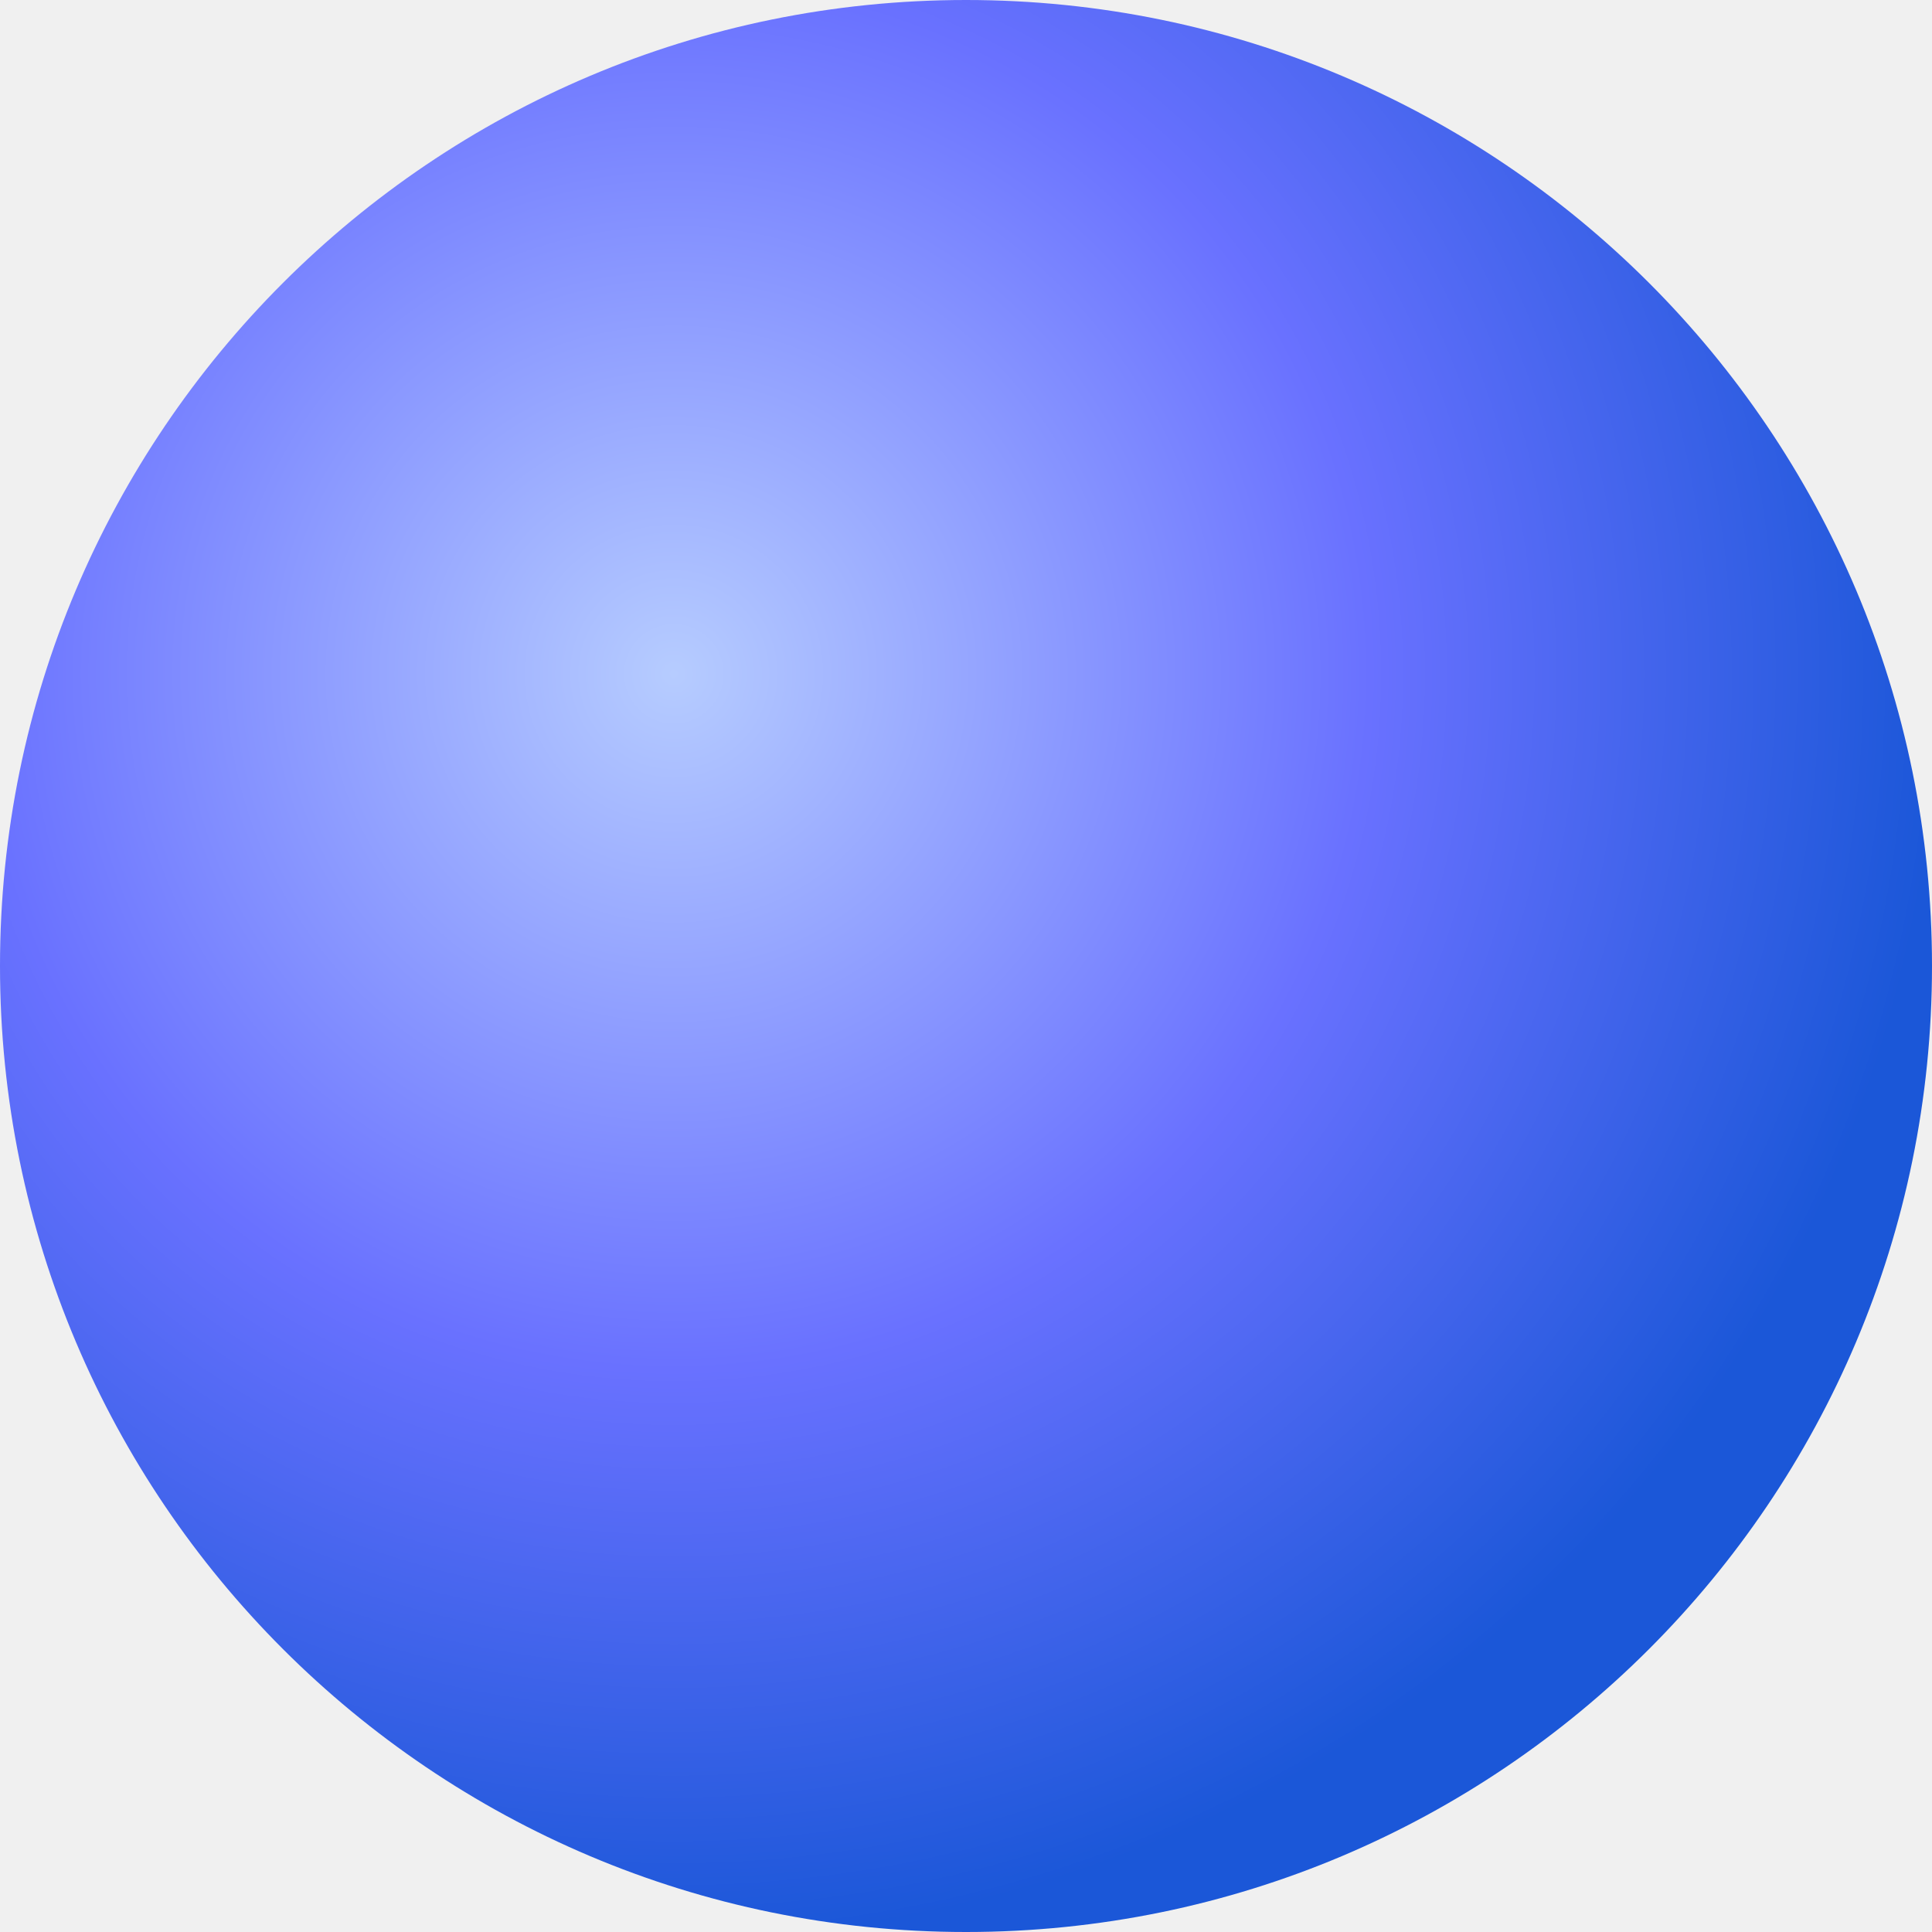
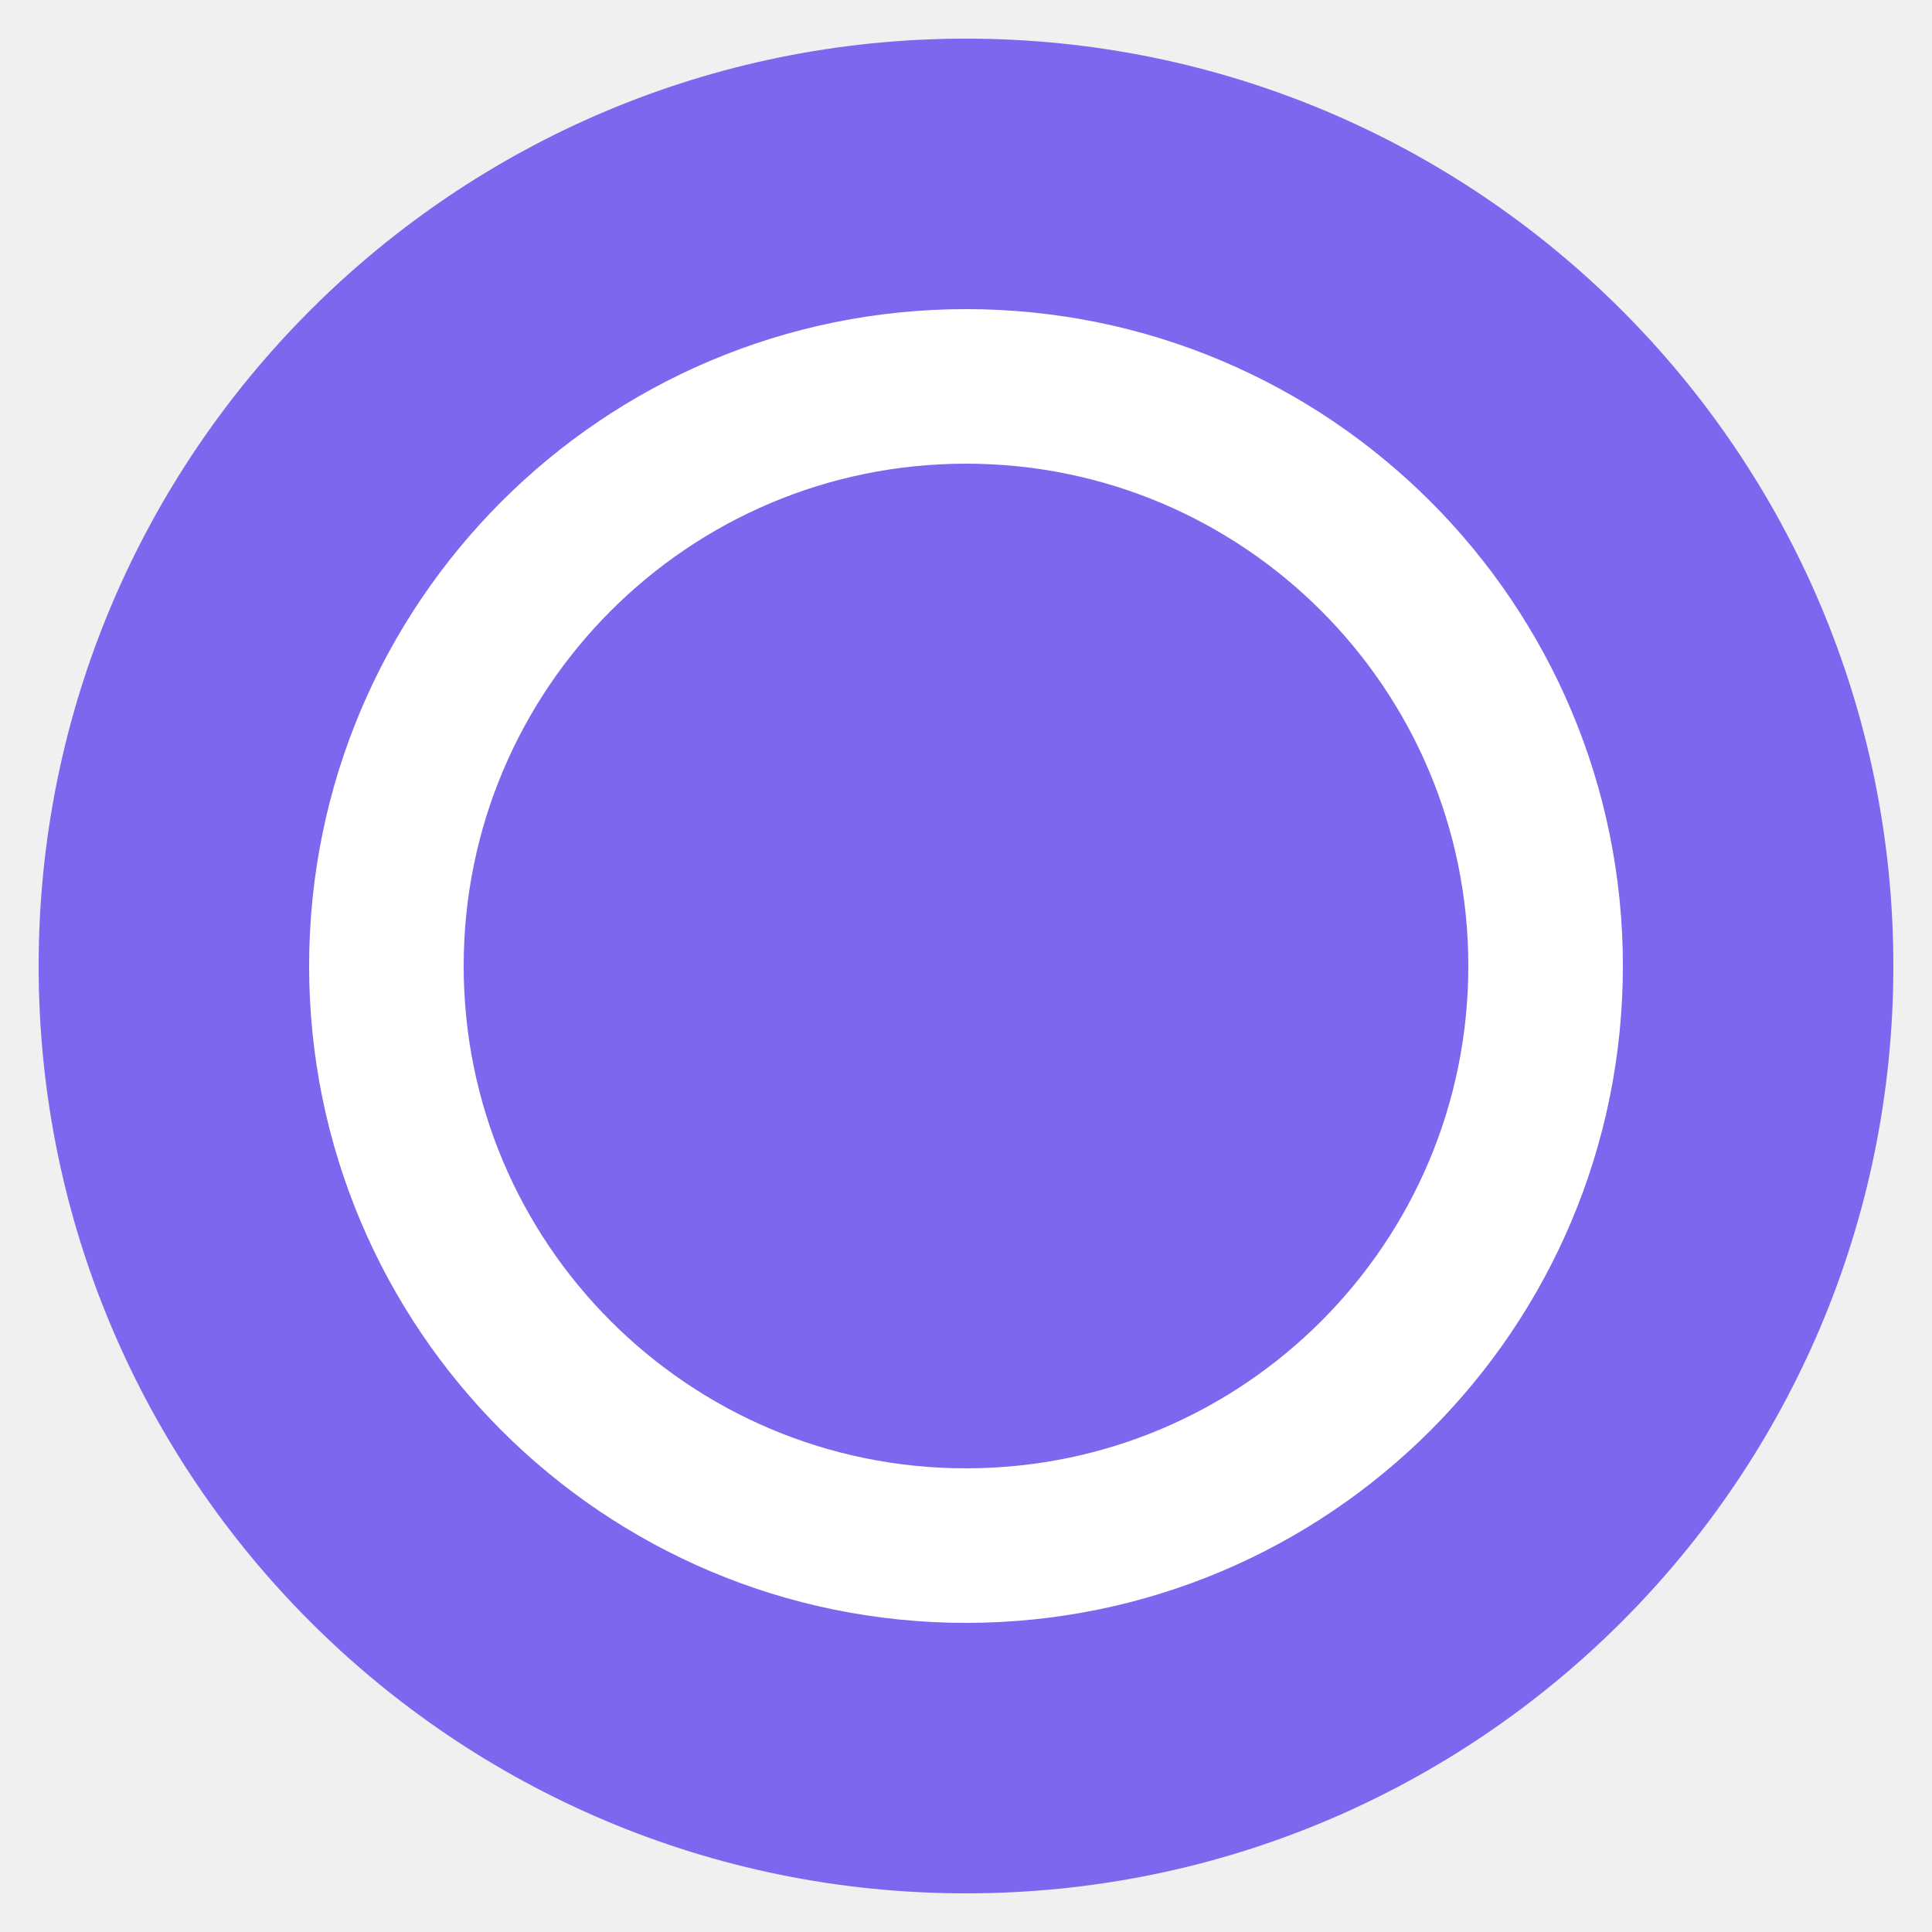
- <svg xmlns="http://www.w3.org/2000/svg" width="104" height="104" viewBox="12 12 104 104">
-   <defs>
-     <radialGradient id="pinkBall" cx="35%" cy="35%" r="65%">
-       <stop offset="0%" stop-color="#b6ccff" />
-       <stop offset="55%" stop-color="#6971ff" />
-       <stop offset="100%" stop-color="#1b57d8" />
-     </radialGradient>
-   </defs>
-   <circle cx="64" cy="64" r="52" fill="url(#pinkBall)" />
+ <svg xmlns="http://www.w3.org/2000/svg" viewBox="0 0 100 100" role="img" aria-label="Speler Blauw avatar">
+   <circle cx="50" cy="50" r="48" fill="#7B68EE" />
+   <circle cx="50" cy="50" r="30" fill="none" stroke="#FFFFFF" stroke-width="8" />
</svg>
